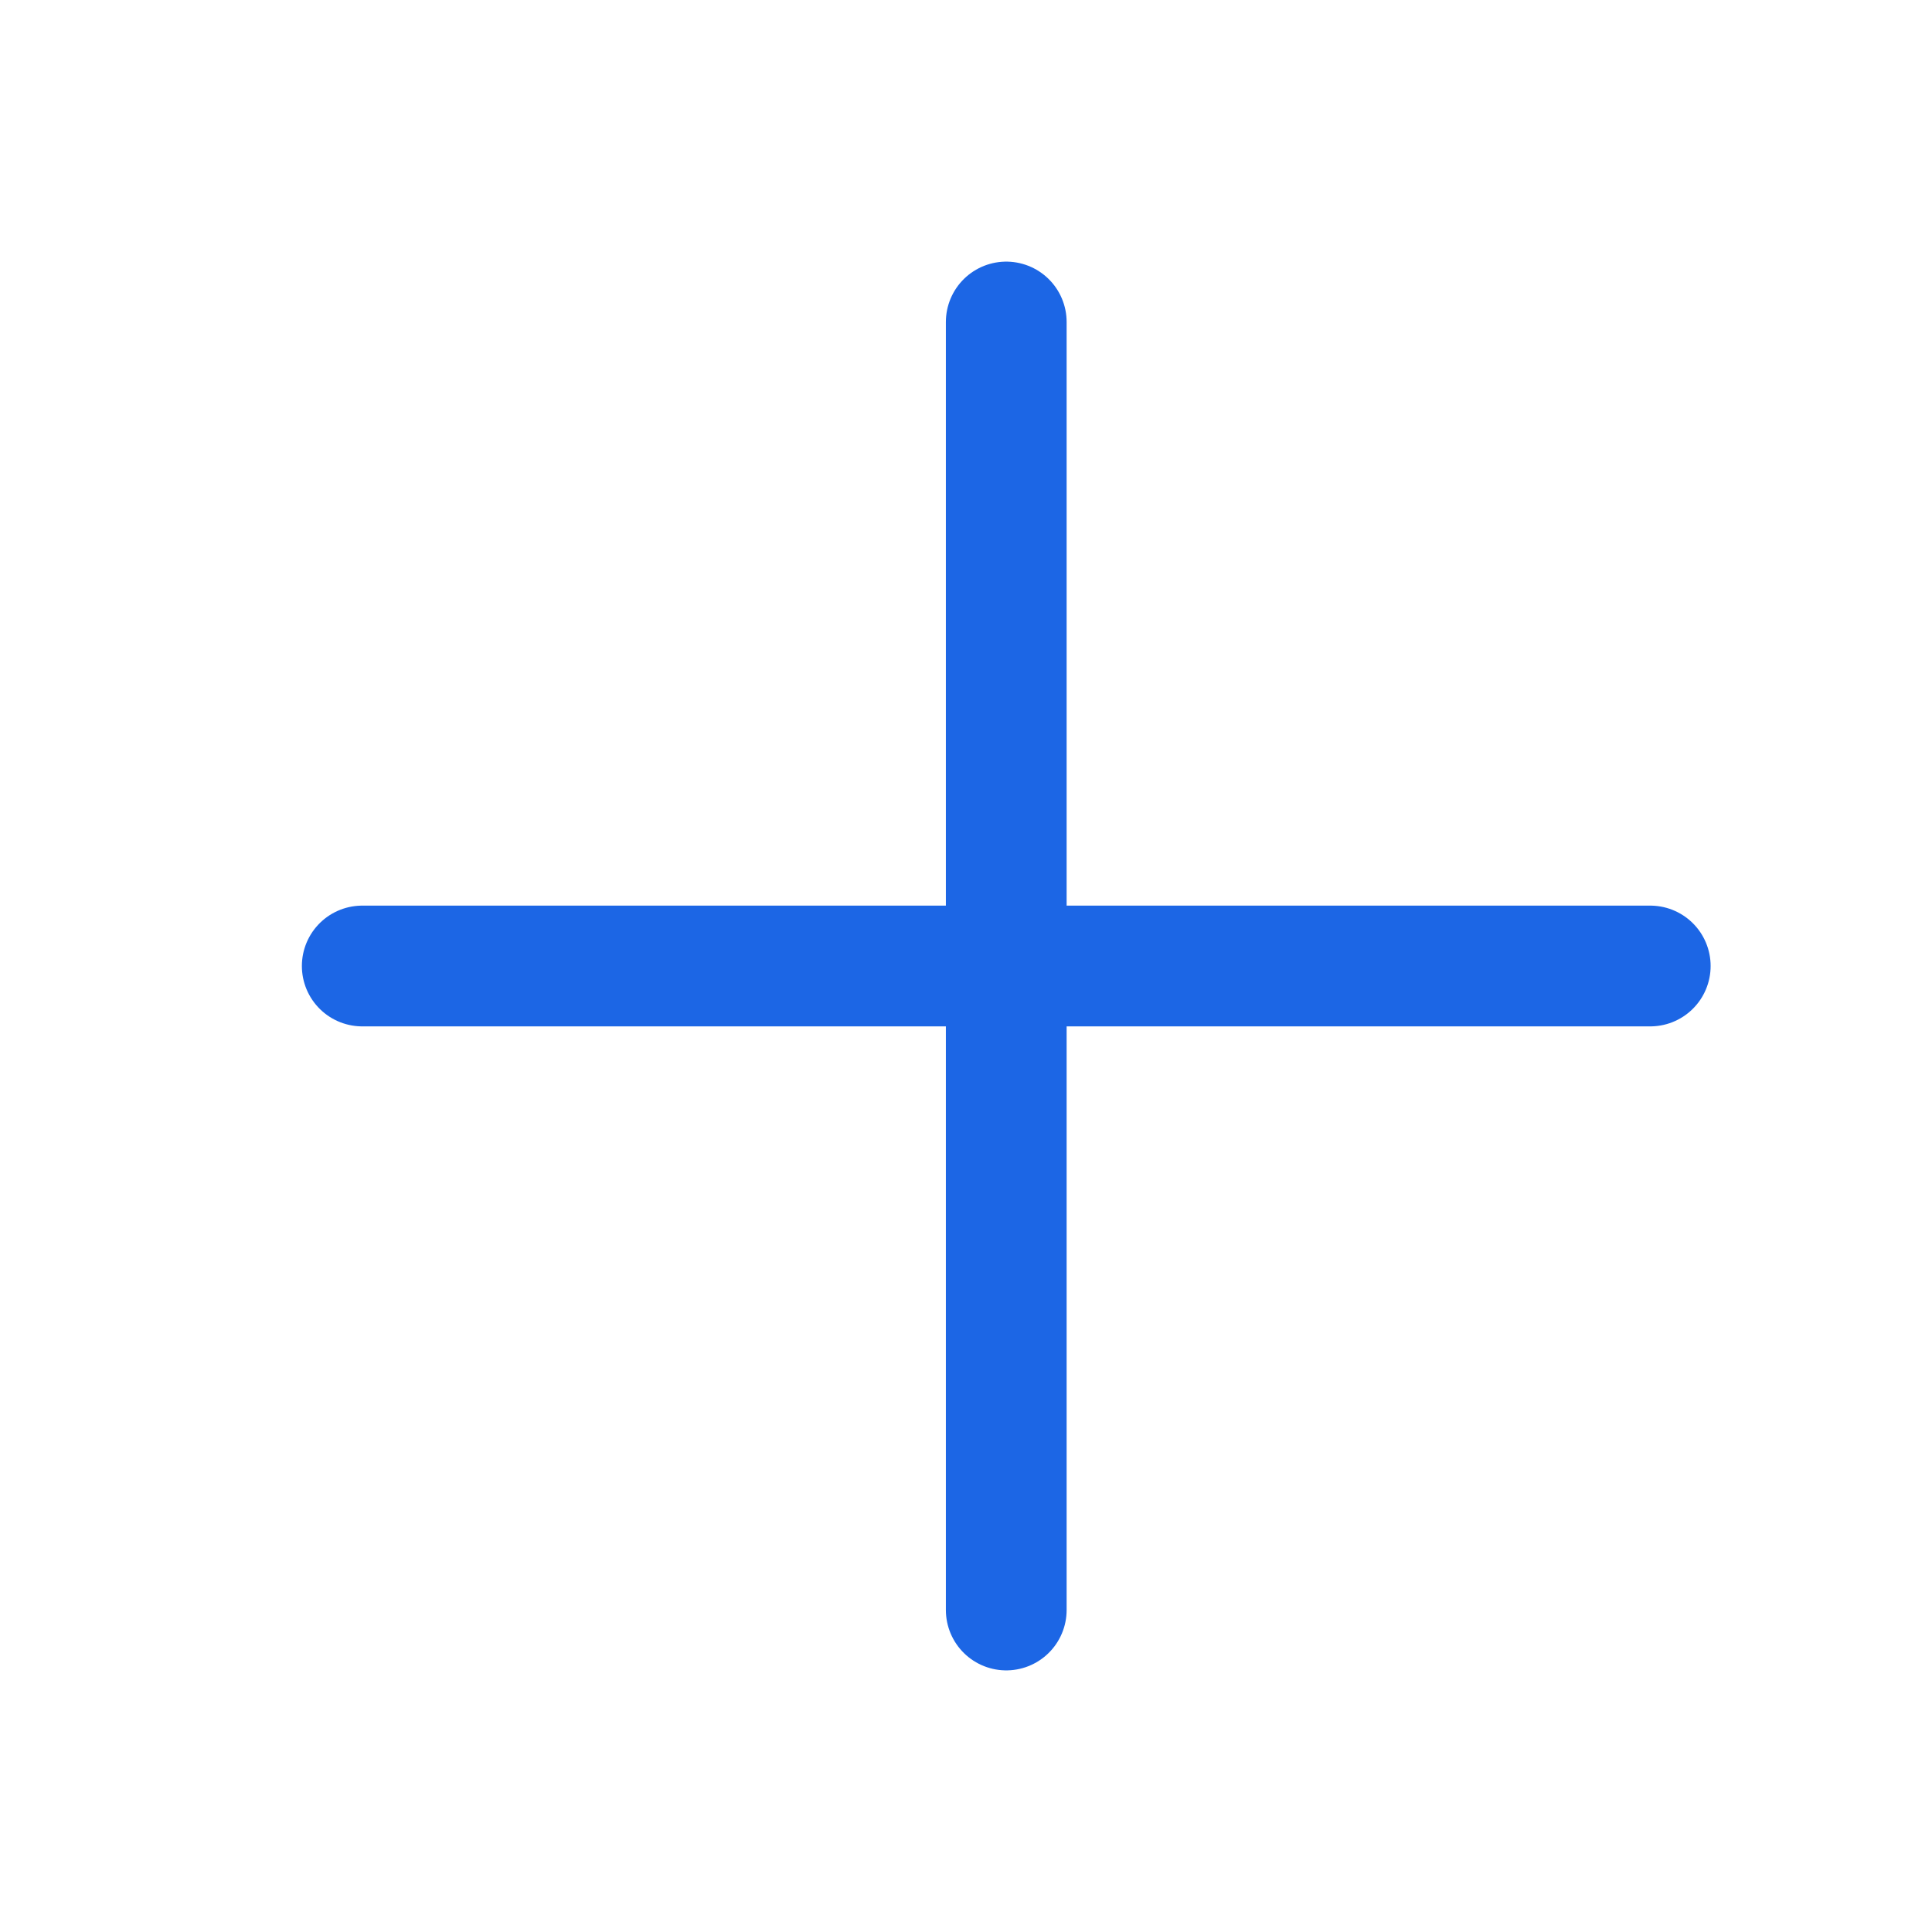
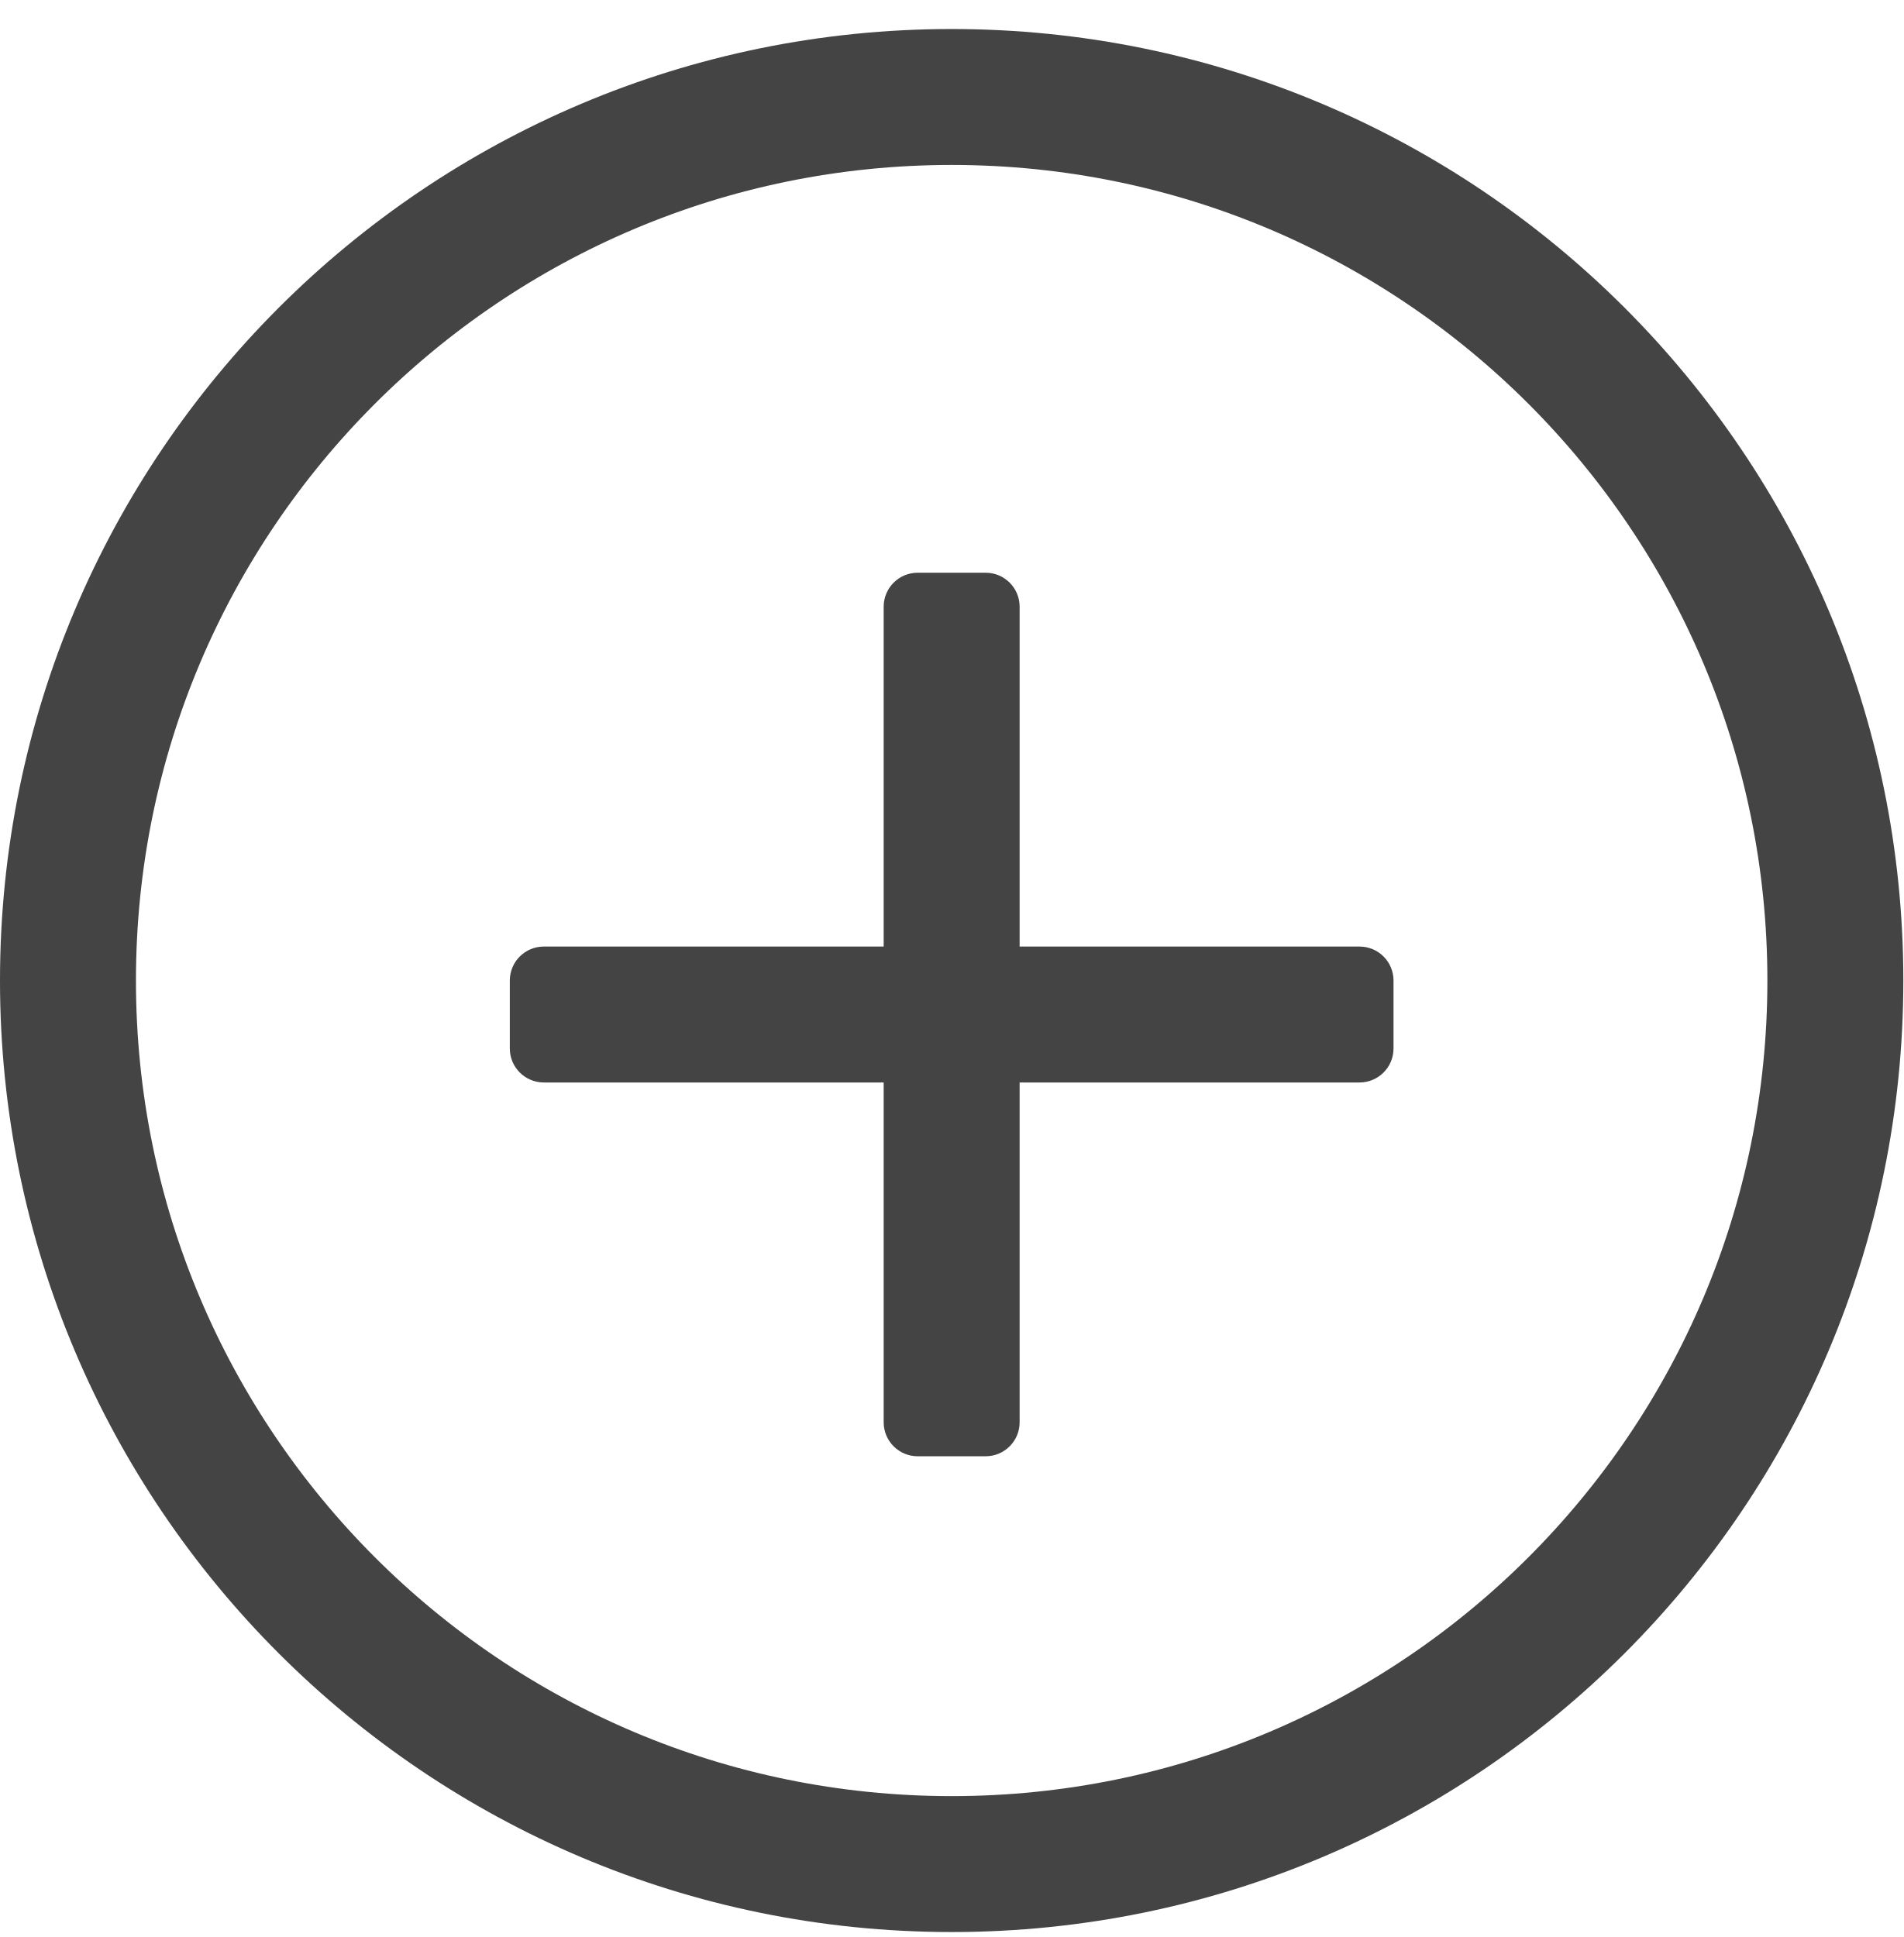
- <svg xmlns="http://www.w3.org/2000/svg" width="24" height="24" viewBox="0 0 24 24" fill="none">
-   <path d="M4.5 12H20.5" stroke="#1C66E5" stroke-width="1.5" stroke-linecap="round" />
-   <path d="M12.5 20L12.5 4" stroke="#1C66E5" stroke-width="1.5" stroke-linecap="round" />
+ <svg xmlns="http://www.w3.org/2000/svg" width="56" height="57" viewBox="0 0 56 57" fill="none">
+   <g id="ç¼ç» 4">
+     <circle id="æ¤­åå½¢å¤ä»½ 27" cx="28" cy="28.854" r="26" stroke="#444444" stroke-width="4" />
+     <rect id="ç©å½¢å¤ä»½ 8" x="15" y="27.854" width="26" height="4" rx="1" fill="#444444" />
+     <rect id="ç©å½¢å¤ä»½ 8_2" x="26" y="42.853" width="26" height="4" rx="1" transform="rotate(-90 26 42.8535)" fill="#444444" />
+   </g>
</svg>
